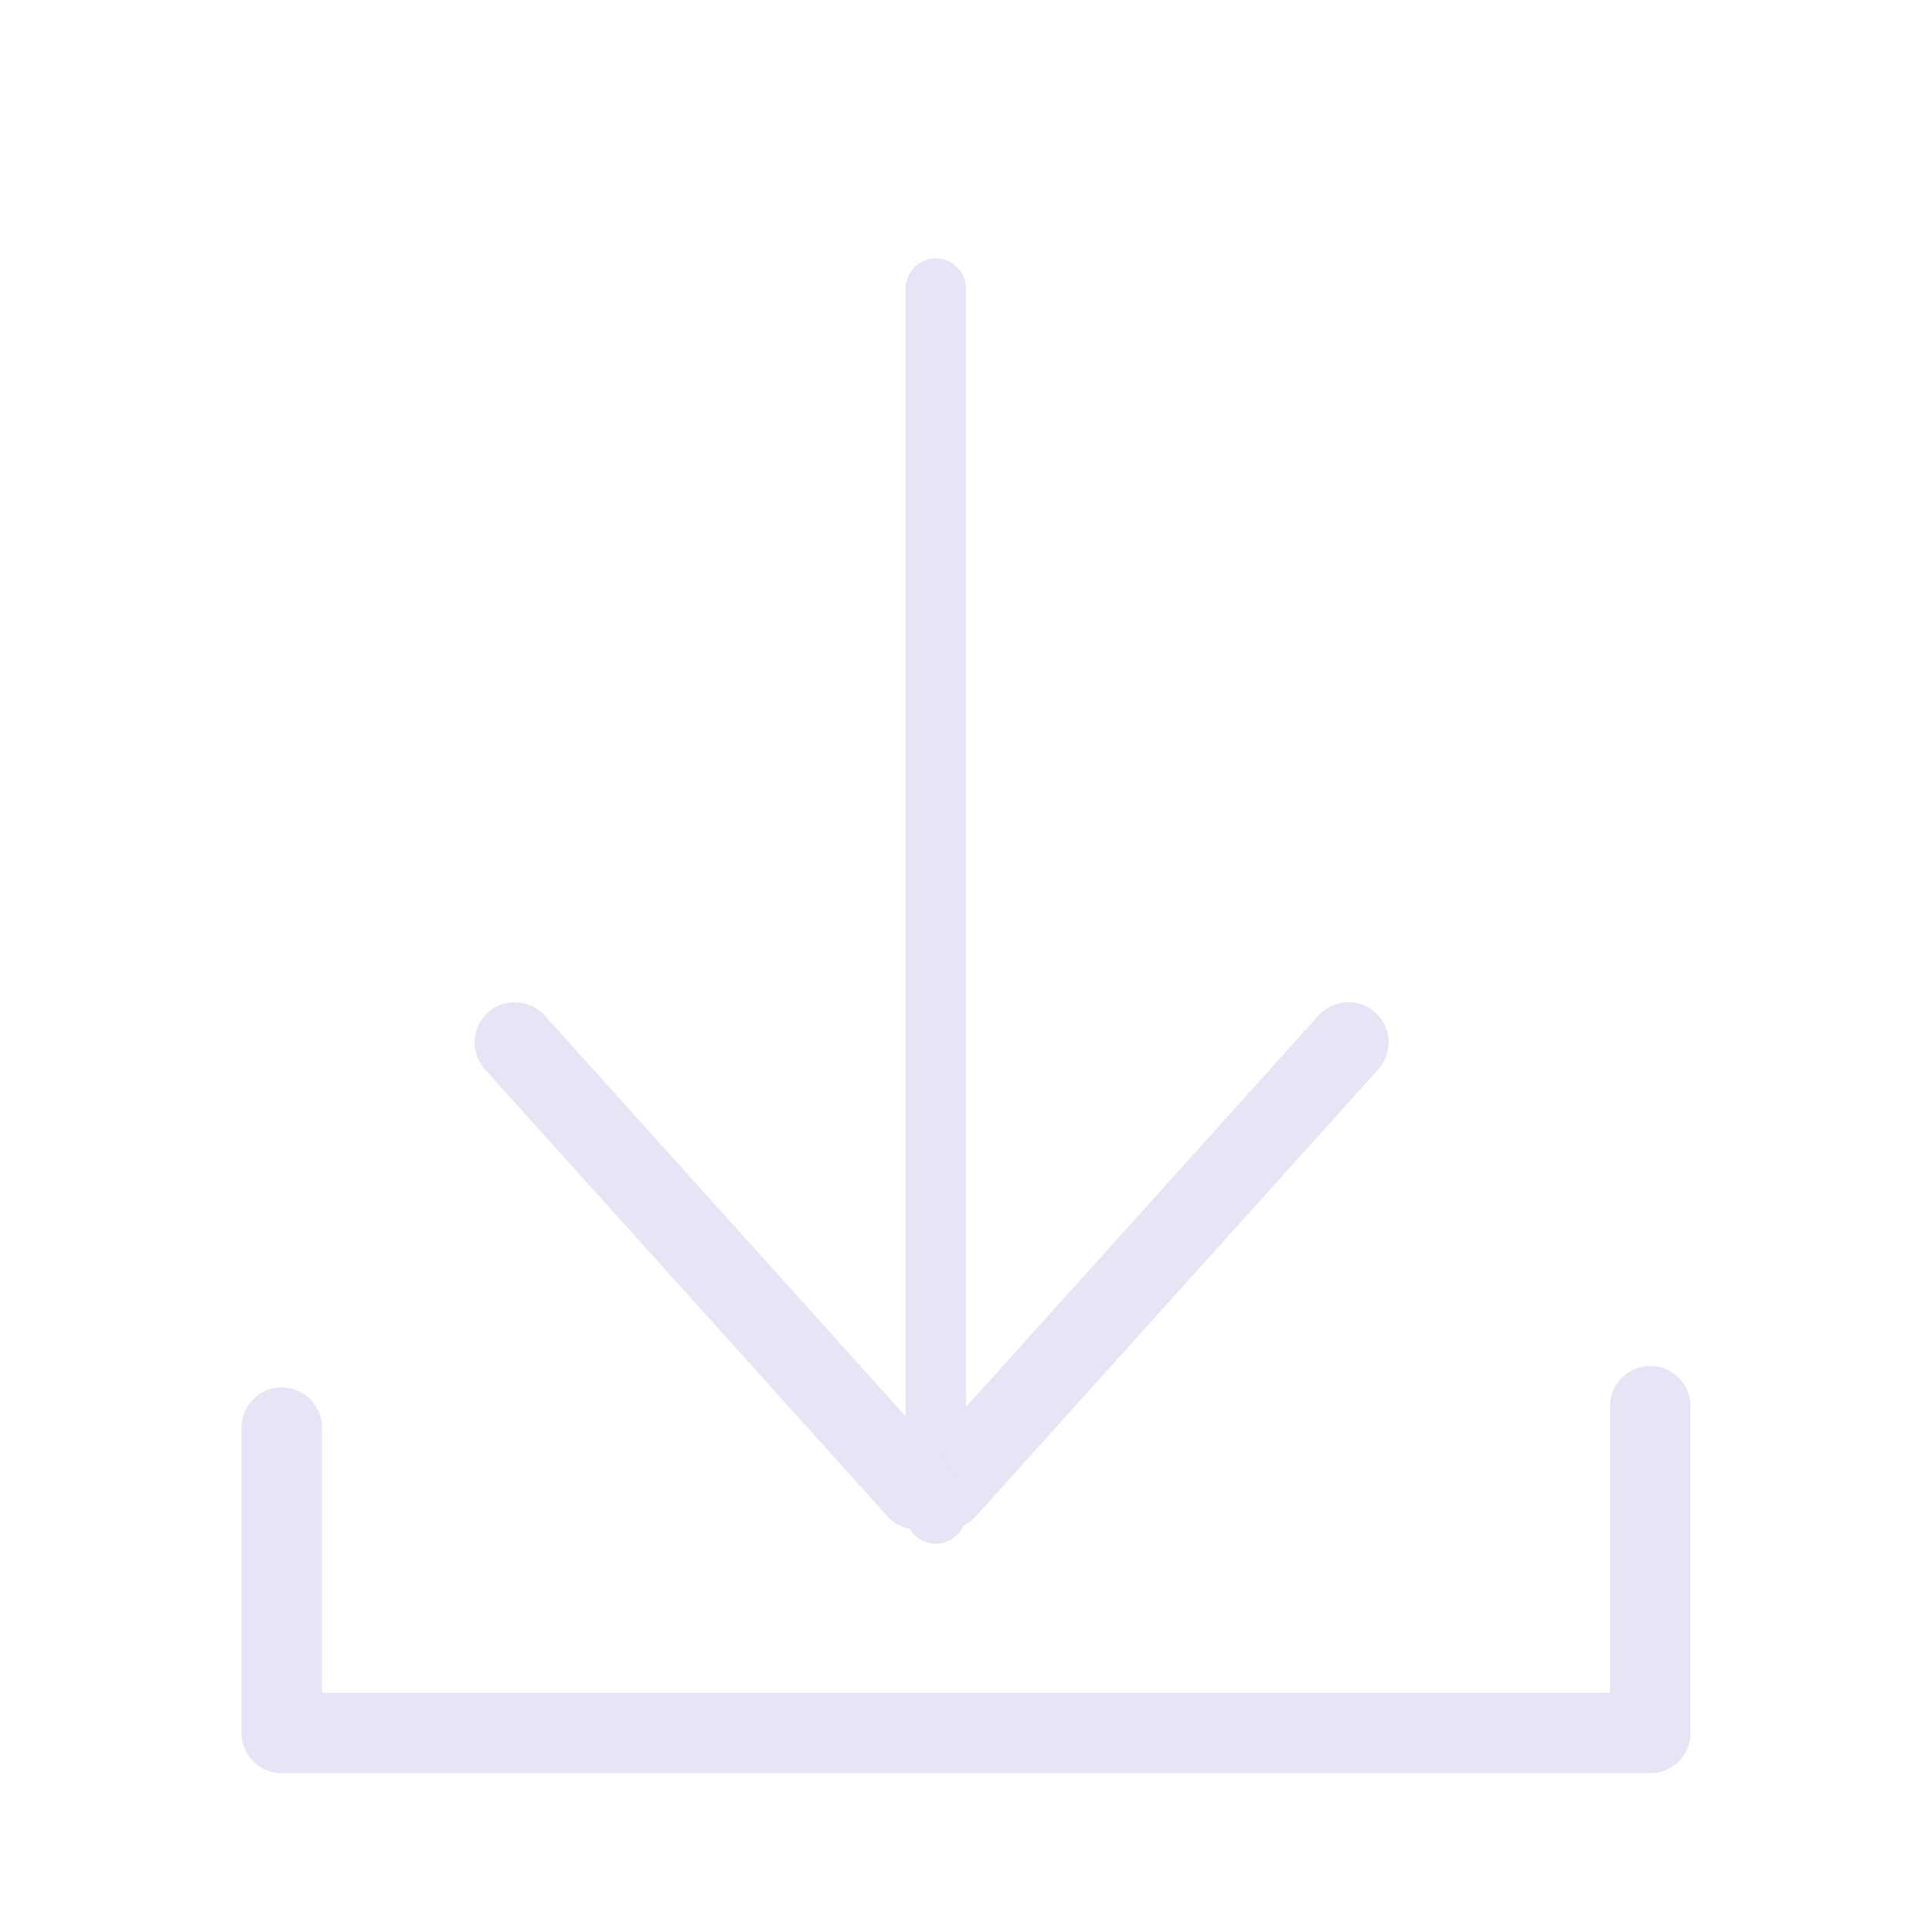
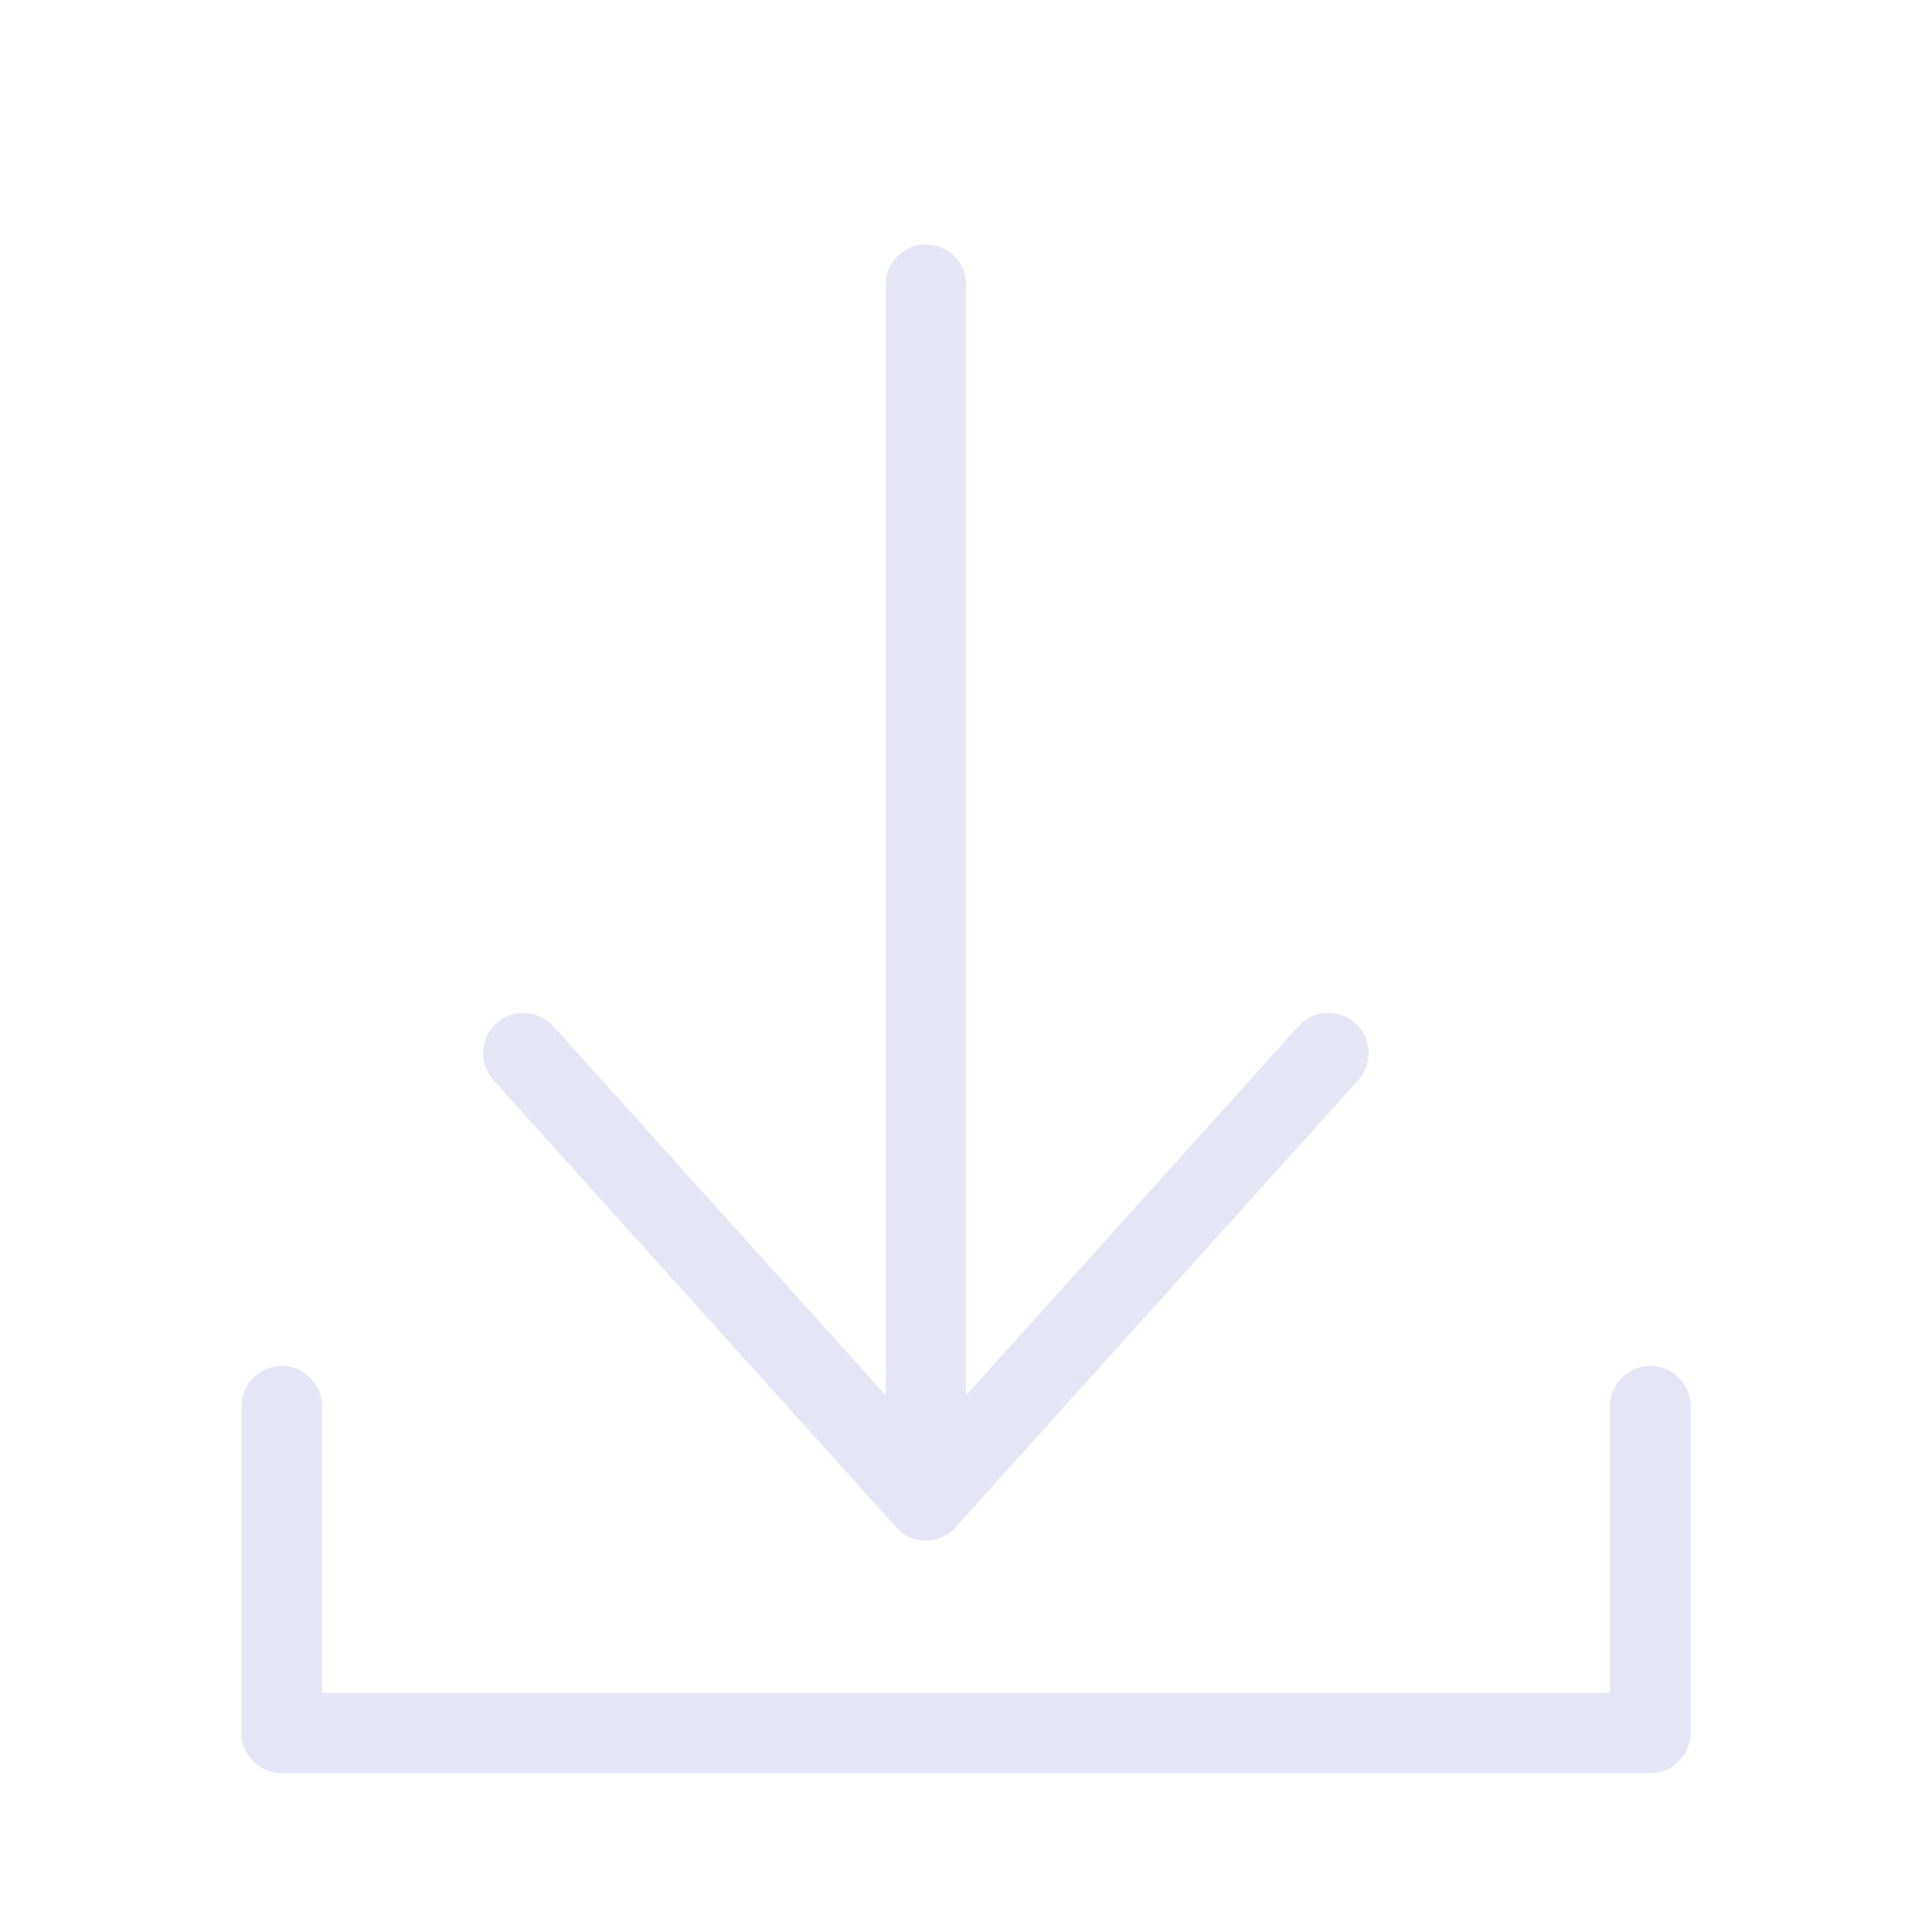
<svg xmlns="http://www.w3.org/2000/svg" width="48" height="48" viewBox="0 0 48 48" version="1.1" id="svg1" xml:space="preserve">
  <defs id="defs1" />
-   <g id="DarkThemeEnabledLayer" style="display:inline;stroke:#000000">
-     <path style="fill:none;stroke:#e5e5f6;stroke-width:2;stroke-linecap:round;stroke-linejoin:round;stroke-dasharray:none;stroke-opacity:1" d="m 7,35.468 v 7.587 H 41 v -8.117" id="path2" />
-     <path style="fill:none;stroke:#e5e5f6;stroke-width:1.5;stroke-linecap:round;stroke-linejoin:miter;stroke-dasharray:none;stroke-opacity:1" d="m 23.25,7.17 -1e-6,30.434" id="path3" />
-     <path style="fill:none;stroke:#e5e5f6;stroke-width:2;stroke-linecap:round;stroke-linejoin:miter;stroke-dasharray:none;stroke-opacity:1" d="M 23.5,37.004 33.5,25.9" id="path4" />
-     <path style="fill:none;stroke:#e5e5f6;stroke-width:2;stroke-linecap:round;stroke-linejoin:miter;stroke-dasharray:none;stroke-opacity:1" d="M 22.791,37.004 12.791,25.9" id="path4-2" />
+   <g id="LightThemeEnabledLayer" style="display:inline;stroke:#000000">
+     <path style="fill:none;stroke:#e5e5f6;stroke-width:2;stroke-linecap:round;stroke-linejoin:round;stroke-dasharray:none;stroke-opacity:1" d="m 7,34.937 v 8.117 H 41 v -8.117" id="path2" />
+     <path style="fill:none;stroke:#e5e5f6;stroke-width:1.992;stroke-linecap:round;stroke-linejoin:miter;stroke-dasharray:none;stroke-opacity:1" d="m 23.003,7.069 -1e-6,30.201" id="path3" />
+     <path style="fill:none;stroke:#e5e5f6;stroke-width:2;stroke-linecap:round;stroke-linejoin:miter;stroke-dasharray:none;stroke-opacity:1" d="M 23.003,37.27 33.003,26.166" id="path4" />
+     <path style="fill:none;stroke:#e5e5f6;stroke-width:2;stroke-linecap:round;stroke-linejoin:miter;stroke-dasharray:none;stroke-opacity:1" d="M 23.003,37.27 13.003,26.166" id="path4-2" />
  </g>
</svg>
